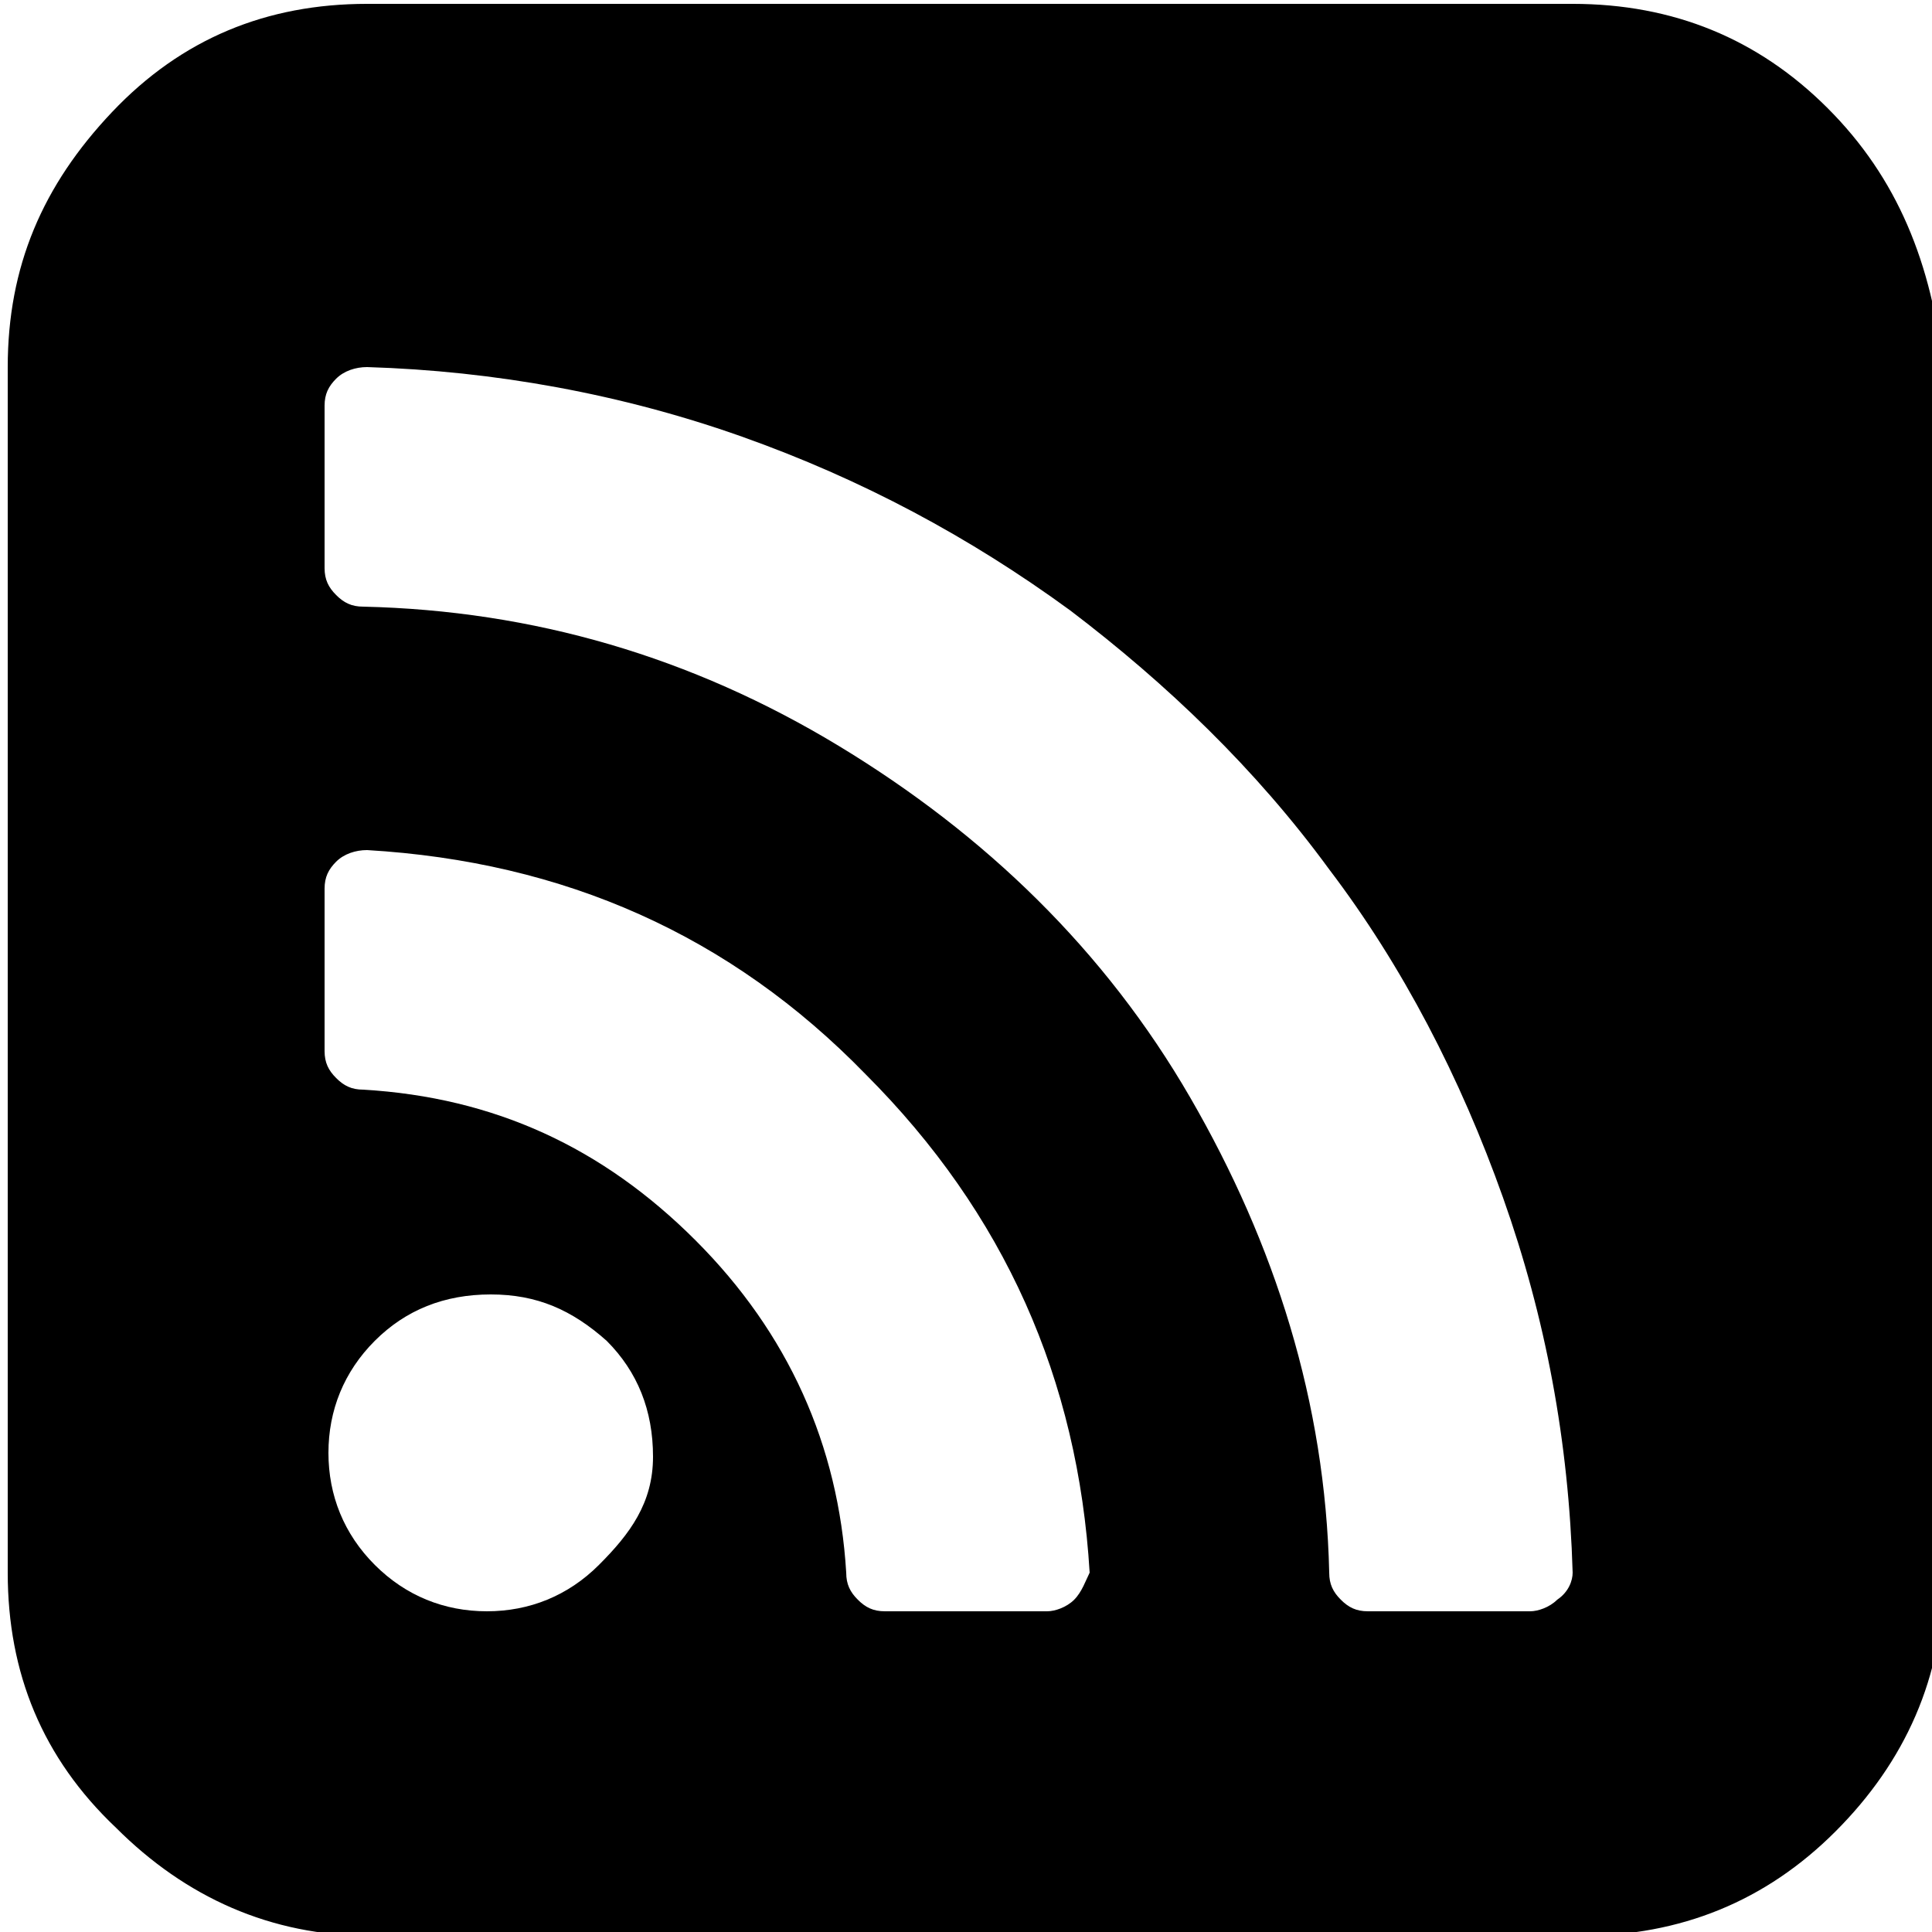
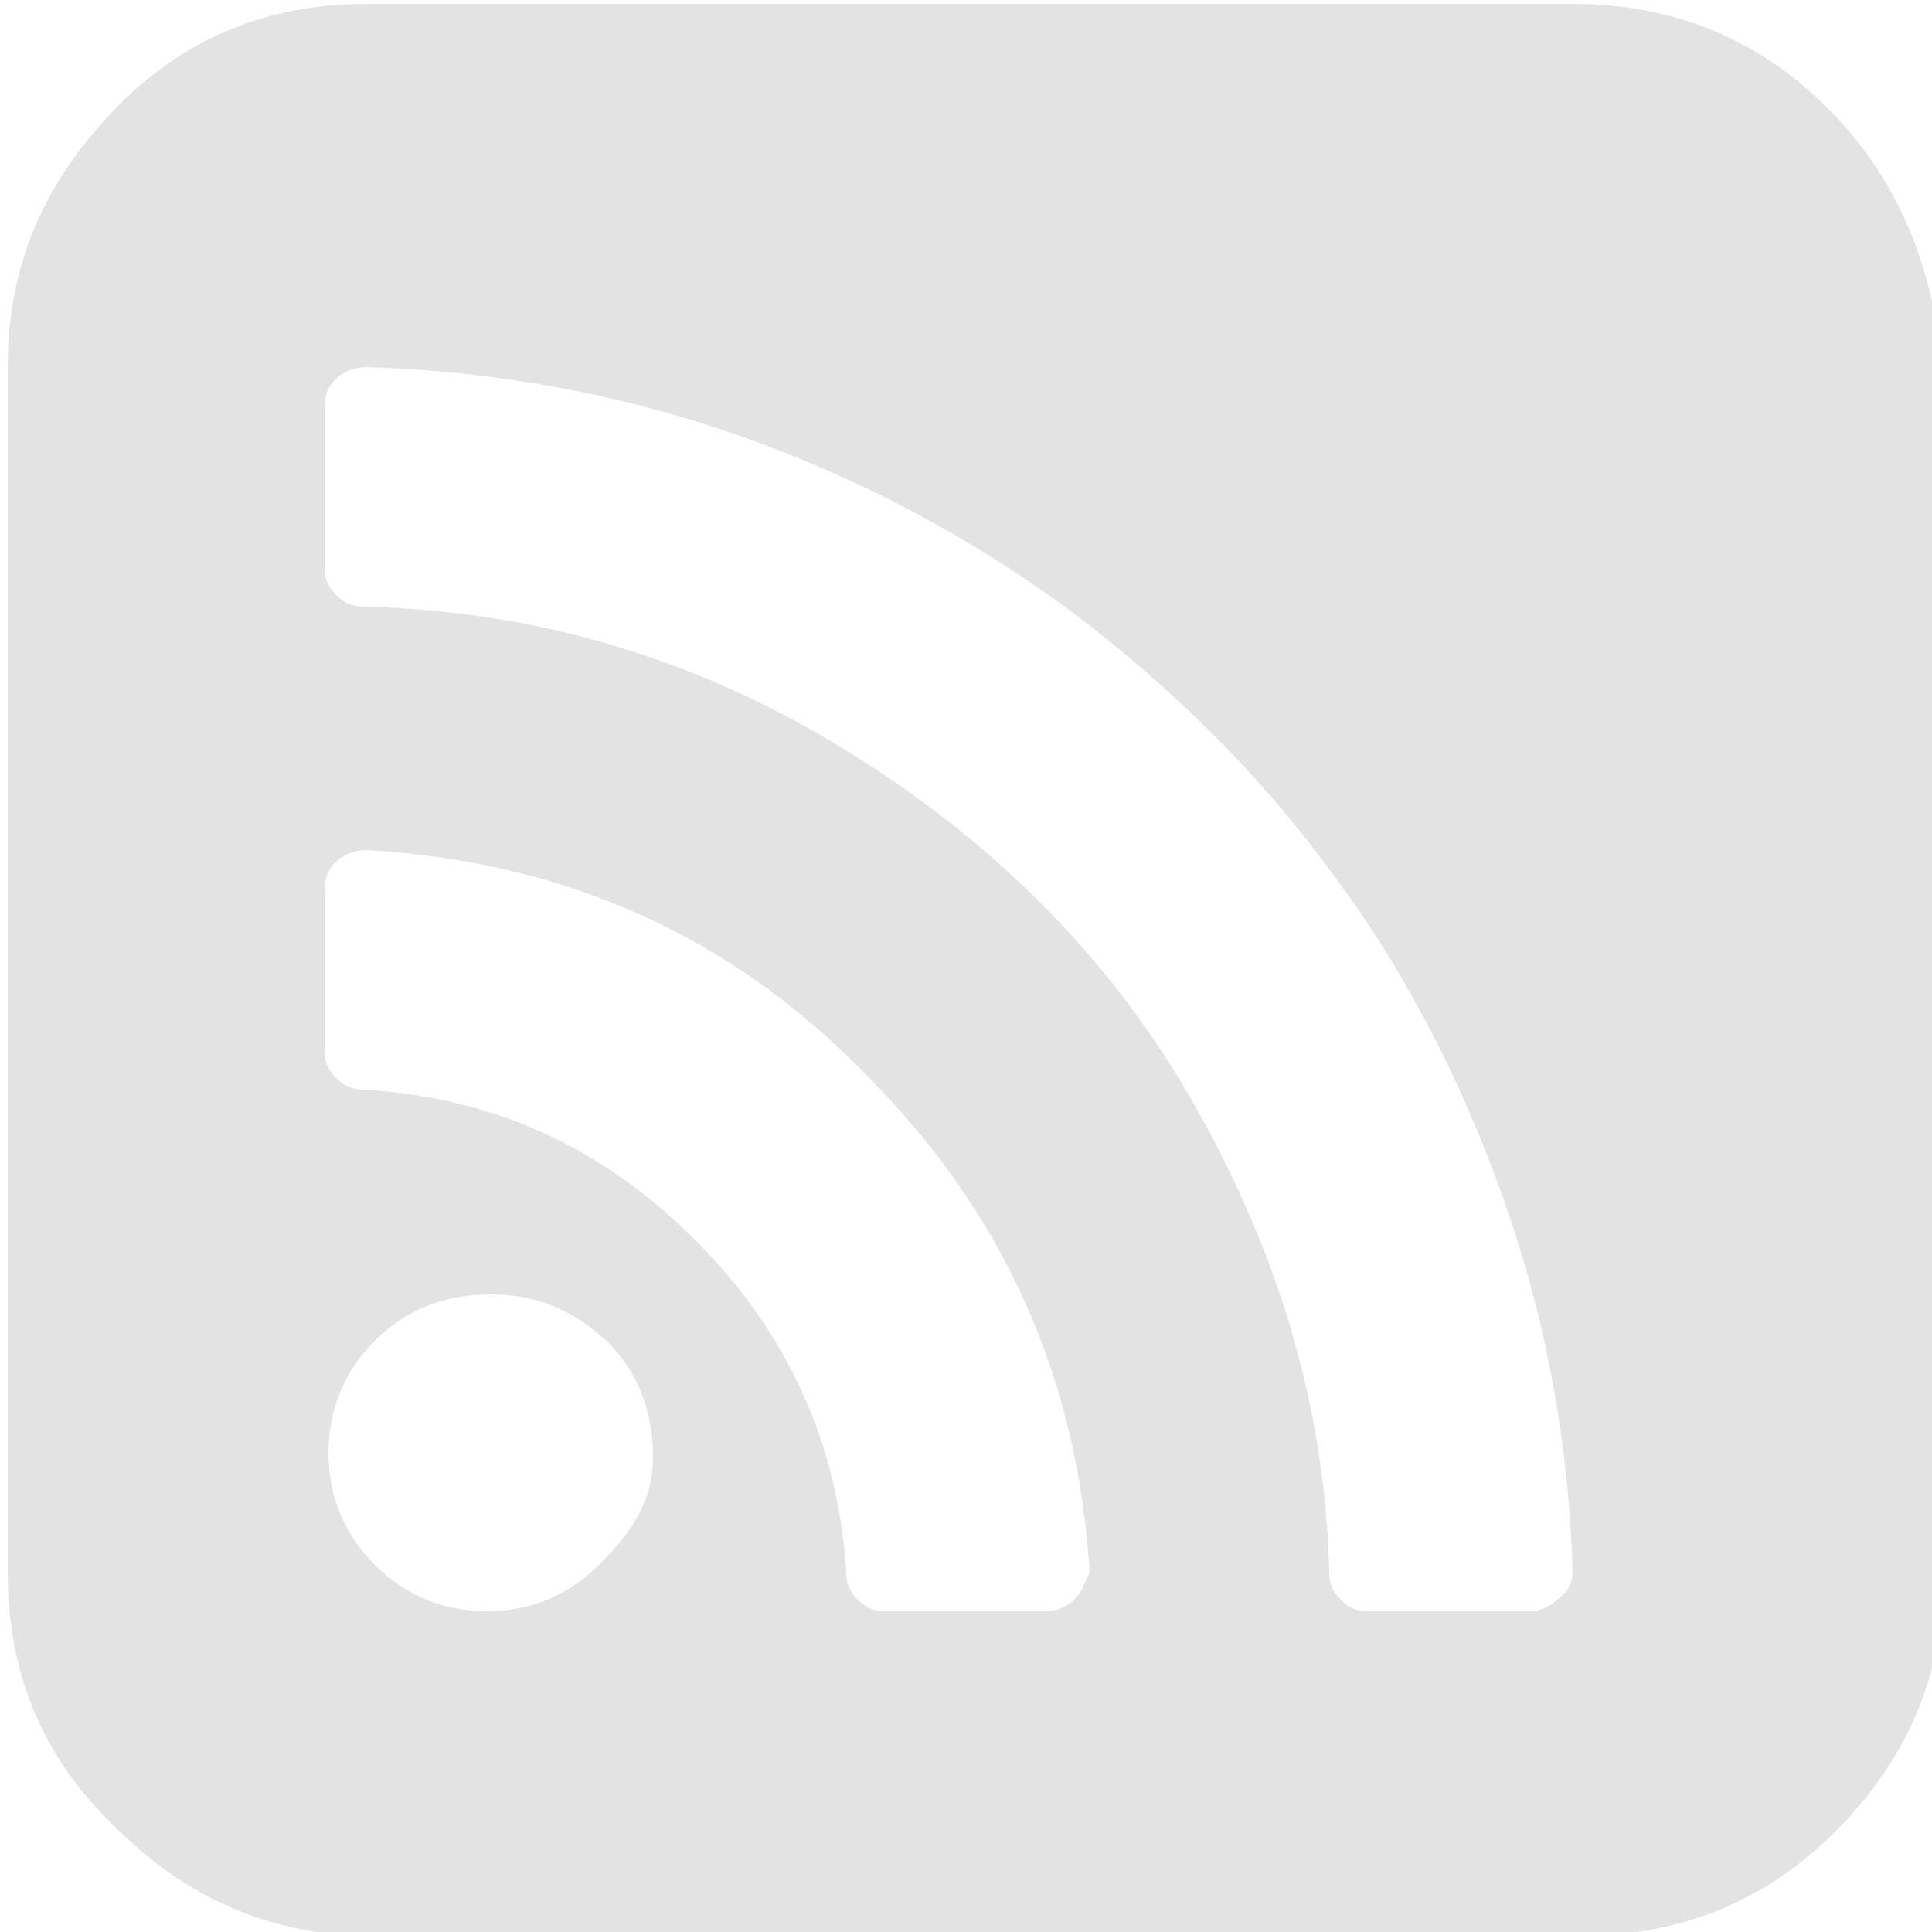
<svg xmlns="http://www.w3.org/2000/svg" width="14" height="14" viewBox="-25.2 5644.1 50 50">
-   <path d="M22.1 5646.9c-1.8-1.8-4-2.7-6.6-2.7h-31.2c-2.6 0-4.8 0.9-6.6 2.8s-2.7 4-2.7 6.6v31.2c0 2.6 0.9 4.8 2.8 6.6 1.8 1.8 4 2.8 6.6 2.8h31.3c2.6 0 4.8-0.9 6.6-2.7s2.8-4 2.8-6.6v-31.2C24.8 5650.9 23.9 5648.7 22.1 5646.9zM-9.7 5684.6c-0.8 0.8-1.8 1.2-2.9 1.2s-2.1-0.4-2.9-1.2c-0.8-0.8-1.2-1.8-1.2-2.9s0.4-2.1 1.2-2.9c0.8-0.8 1.8-1.2 3-1.2s2.1 0.4 3 1.2c0.8 0.8 1.2 1.8 1.2 3S-8.9 5683.8-9.7 5684.6zM2.6 5685.5c-0.2 0.2-0.5 0.3-0.7 0.3h-4.2c-0.3 0-0.5-0.1-0.7-0.3 -0.2-0.2-0.3-0.4-0.3-0.7 -0.2-3.3-1.5-6.2-3.9-8.6 -2.4-2.4-5.2-3.7-8.6-3.9 -0.3 0-0.5-0.1-0.7-0.3 -0.2-0.2-0.3-0.4-0.3-0.7v-4.2c0-0.3 0.1-0.5 0.3-0.7 0.2-0.2 0.5-0.3 0.8-0.3 5.1 0.3 9.4 2.2 12.9 5.8 3.6 3.6 5.5 7.9 5.8 12.9C2.9 5685 2.8 5685.3 2.6 5685.5zM15.1 5685.5c-0.2 0.2-0.5 0.3-0.7 0.3h-4.2c-0.3 0-0.5-0.1-0.7-0.3 -0.2-0.2-0.3-0.4-0.3-0.7 -0.1-4.4-1.4-8.5-3.6-12.3s-5.3-6.8-9.1-9.1c-3.8-2.3-7.9-3.5-12.3-3.6 -0.3 0-0.5-0.1-0.7-0.3 -0.2-0.2-0.3-0.4-0.3-0.7v-4.2c0-0.3 0.1-0.5 0.3-0.7 0.2-0.2 0.5-0.3 0.8-0.3 3.3 0.1 6.6 0.7 9.7 1.8 3.1 1.1 5.9 2.6 8.5 4.5 2.5 1.9 4.8 4.1 6.7 6.7 1.9 2.5 3.4 5.4 4.5 8.5 1.1 3.1 1.7 6.3 1.8 9.7C15.5 5685 15.4 5685.3 15.1 5685.5z" />
+   <path style="fill: #e3e3e3" d="M22.1 5646.9c-1.8-1.8-4-2.7-6.6-2.7h-31.2c-2.6 0-4.8 0.9-6.6 2.8s-2.7 4-2.7 6.6v31.2c0 2.6 0.9 4.8 2.8 6.6 1.8 1.8 4 2.8 6.6 2.8h31.3c2.6 0 4.8-0.9 6.6-2.7s2.8-4 2.8-6.6v-31.2C24.8 5650.9 23.9 5648.7 22.1 5646.9zM-9.7 5684.6c-0.8 0.8-1.8 1.2-2.9 1.2s-2.1-0.4-2.9-1.2c-0.8-0.8-1.2-1.8-1.2-2.9s0.4-2.1 1.2-2.9c0.8-0.8 1.8-1.2 3-1.2s2.1 0.4 3 1.2c0.8 0.8 1.2 1.8 1.2 3S-8.9 5683.8-9.7 5684.6zM2.6 5685.5c-0.2 0.2-0.5 0.3-0.7 0.3h-4.2c-0.3 0-0.5-0.1-0.7-0.3 -0.2-0.2-0.3-0.4-0.3-0.7 -0.2-3.3-1.5-6.2-3.9-8.6 -2.4-2.4-5.2-3.7-8.6-3.9 -0.3 0-0.5-0.1-0.7-0.3 -0.2-0.2-0.3-0.4-0.3-0.7v-4.2c0-0.3 0.1-0.5 0.3-0.7 0.2-0.2 0.5-0.3 0.8-0.3 5.1 0.3 9.4 2.2 12.9 5.8 3.6 3.6 5.5 7.9 5.8 12.9C2.9 5685 2.8 5685.3 2.6 5685.5zM15.1 5685.5c-0.2 0.2-0.5 0.3-0.7 0.3h-4.2c-0.3 0-0.5-0.1-0.7-0.3 -0.2-0.2-0.3-0.4-0.3-0.7 -0.1-4.4-1.4-8.5-3.6-12.3s-5.3-6.8-9.1-9.1c-3.8-2.3-7.9-3.5-12.3-3.6 -0.3 0-0.5-0.1-0.7-0.3 -0.2-0.2-0.3-0.4-0.3-0.7v-4.2c0-0.3 0.1-0.5 0.3-0.7 0.2-0.2 0.5-0.3 0.8-0.3 3.3 0.1 6.6 0.7 9.7 1.8 3.1 1.1 5.9 2.6 8.5 4.5 2.5 1.9 4.8 4.1 6.7 6.7 1.9 2.5 3.4 5.4 4.5 8.5 1.1 3.1 1.7 6.3 1.8 9.7C15.5 5685 15.4 5685.3 15.1 5685.5z" />
</svg>
